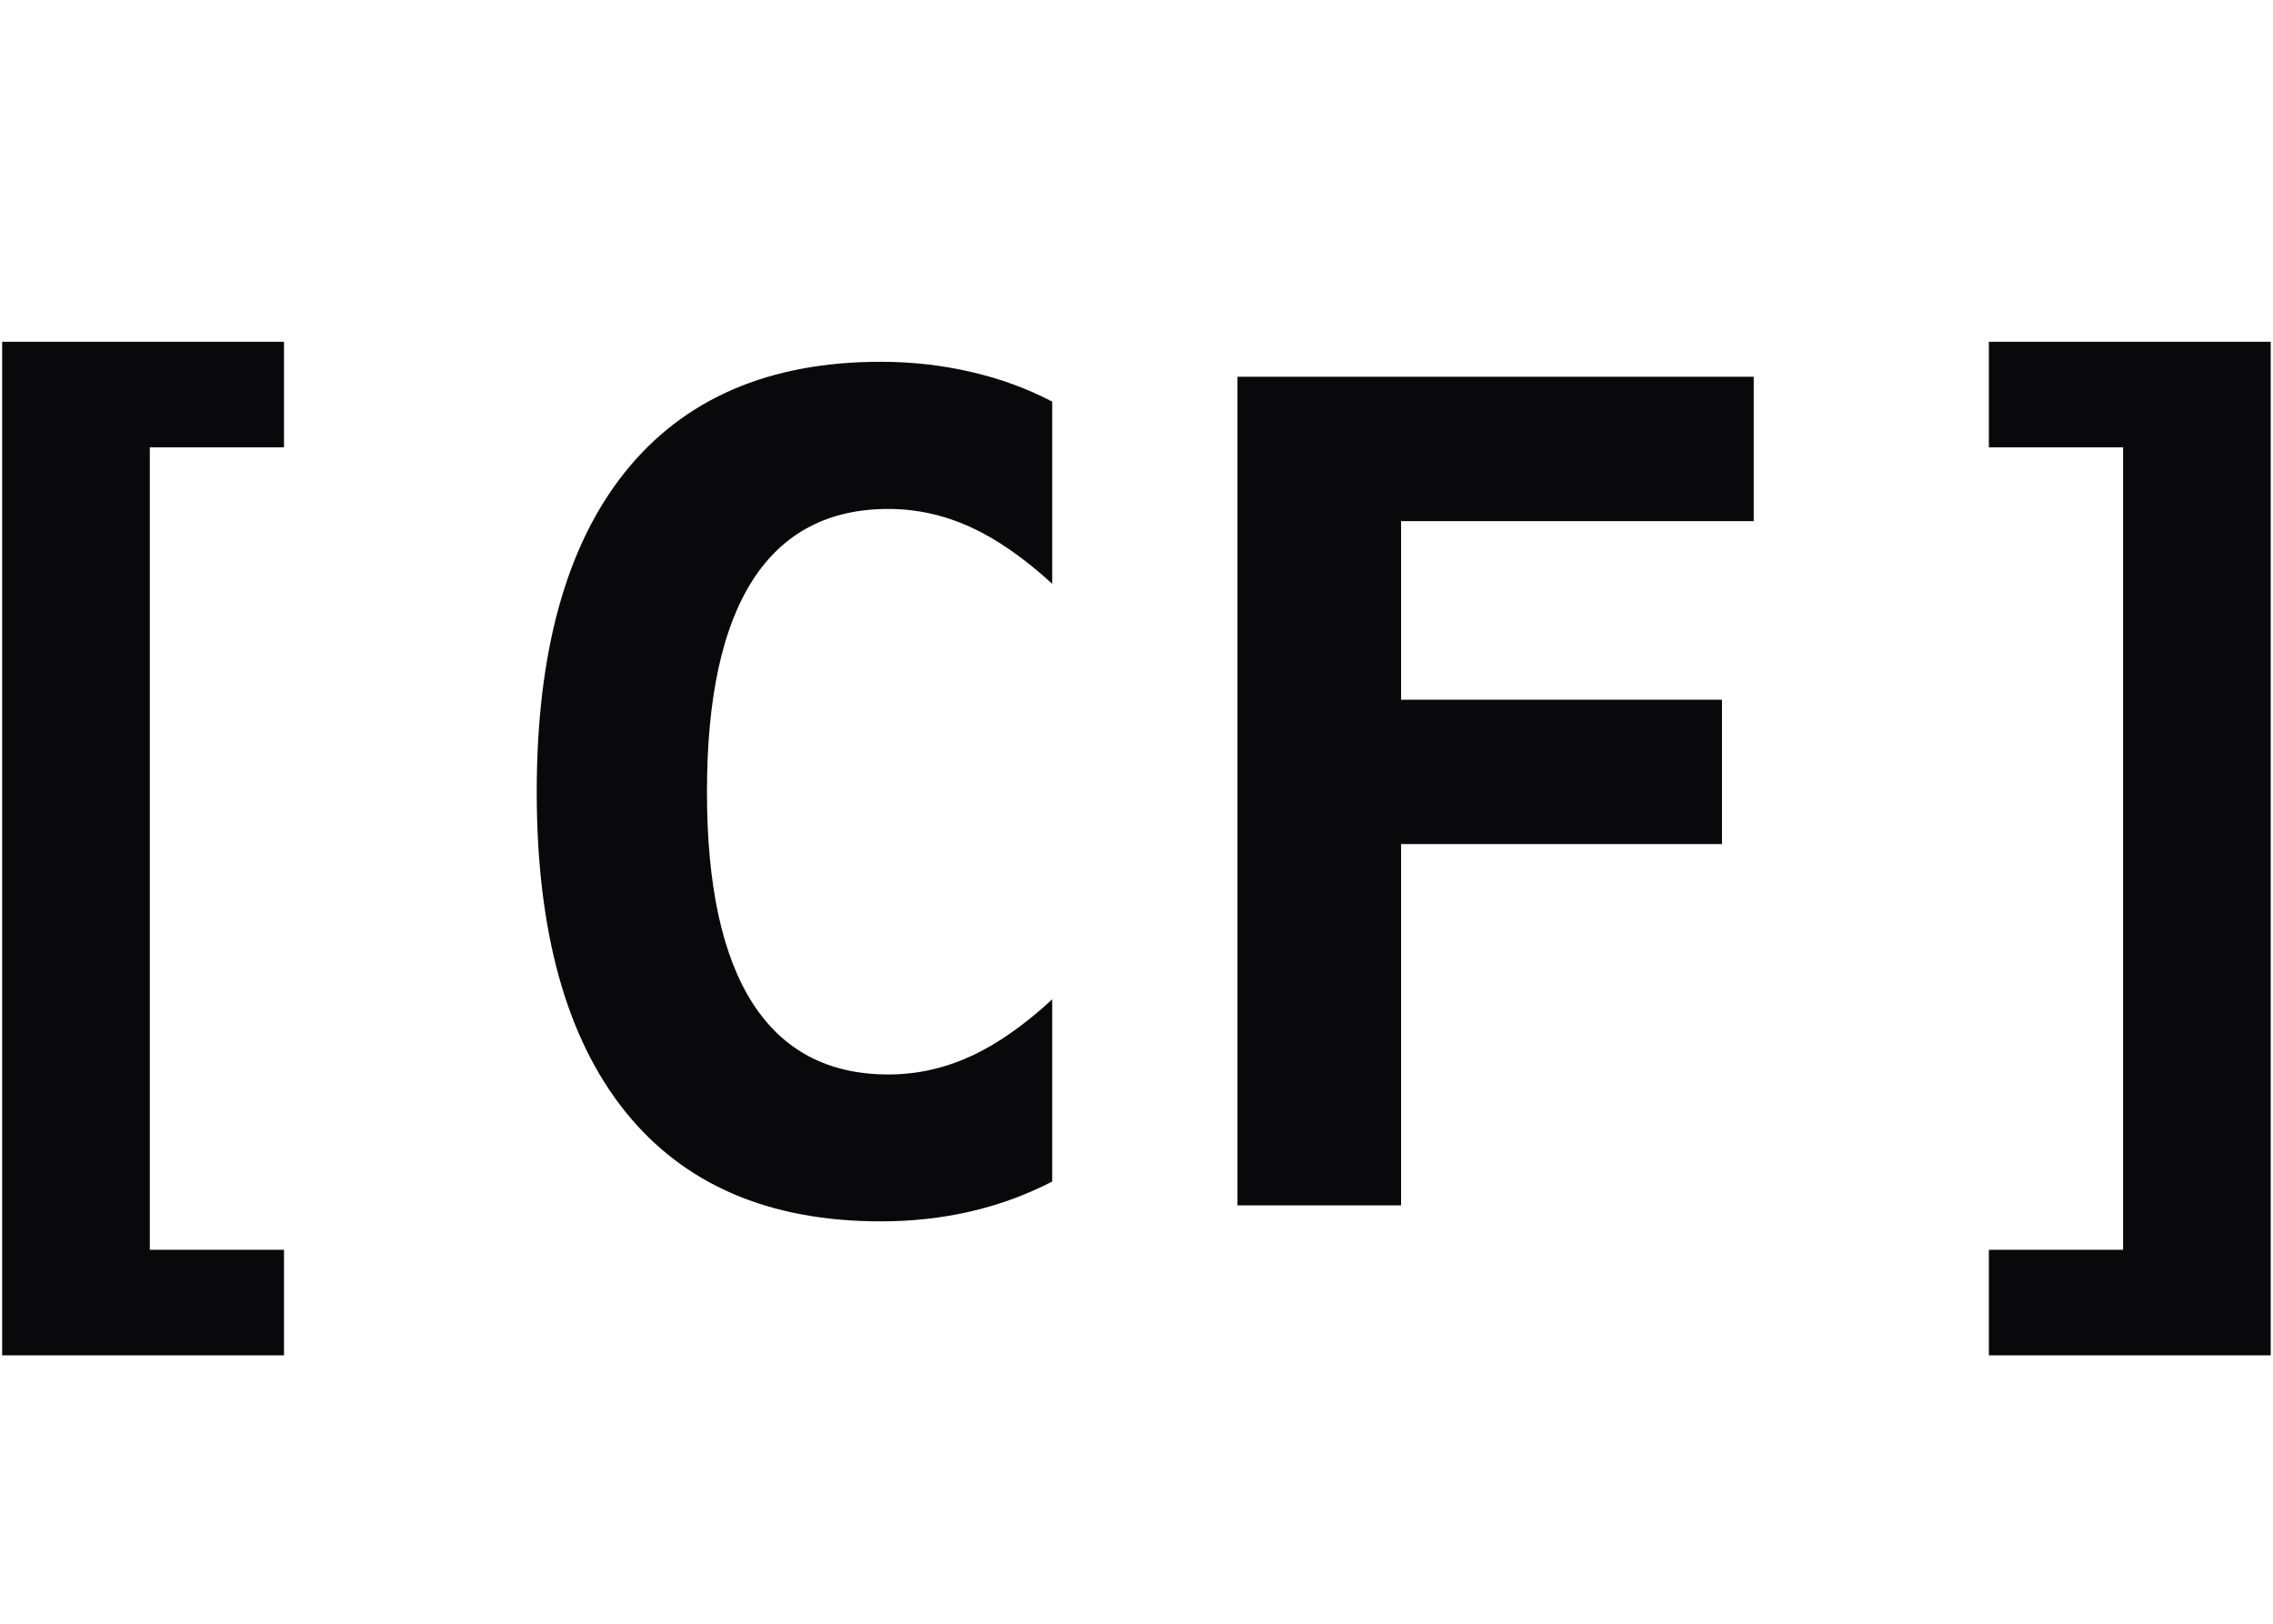
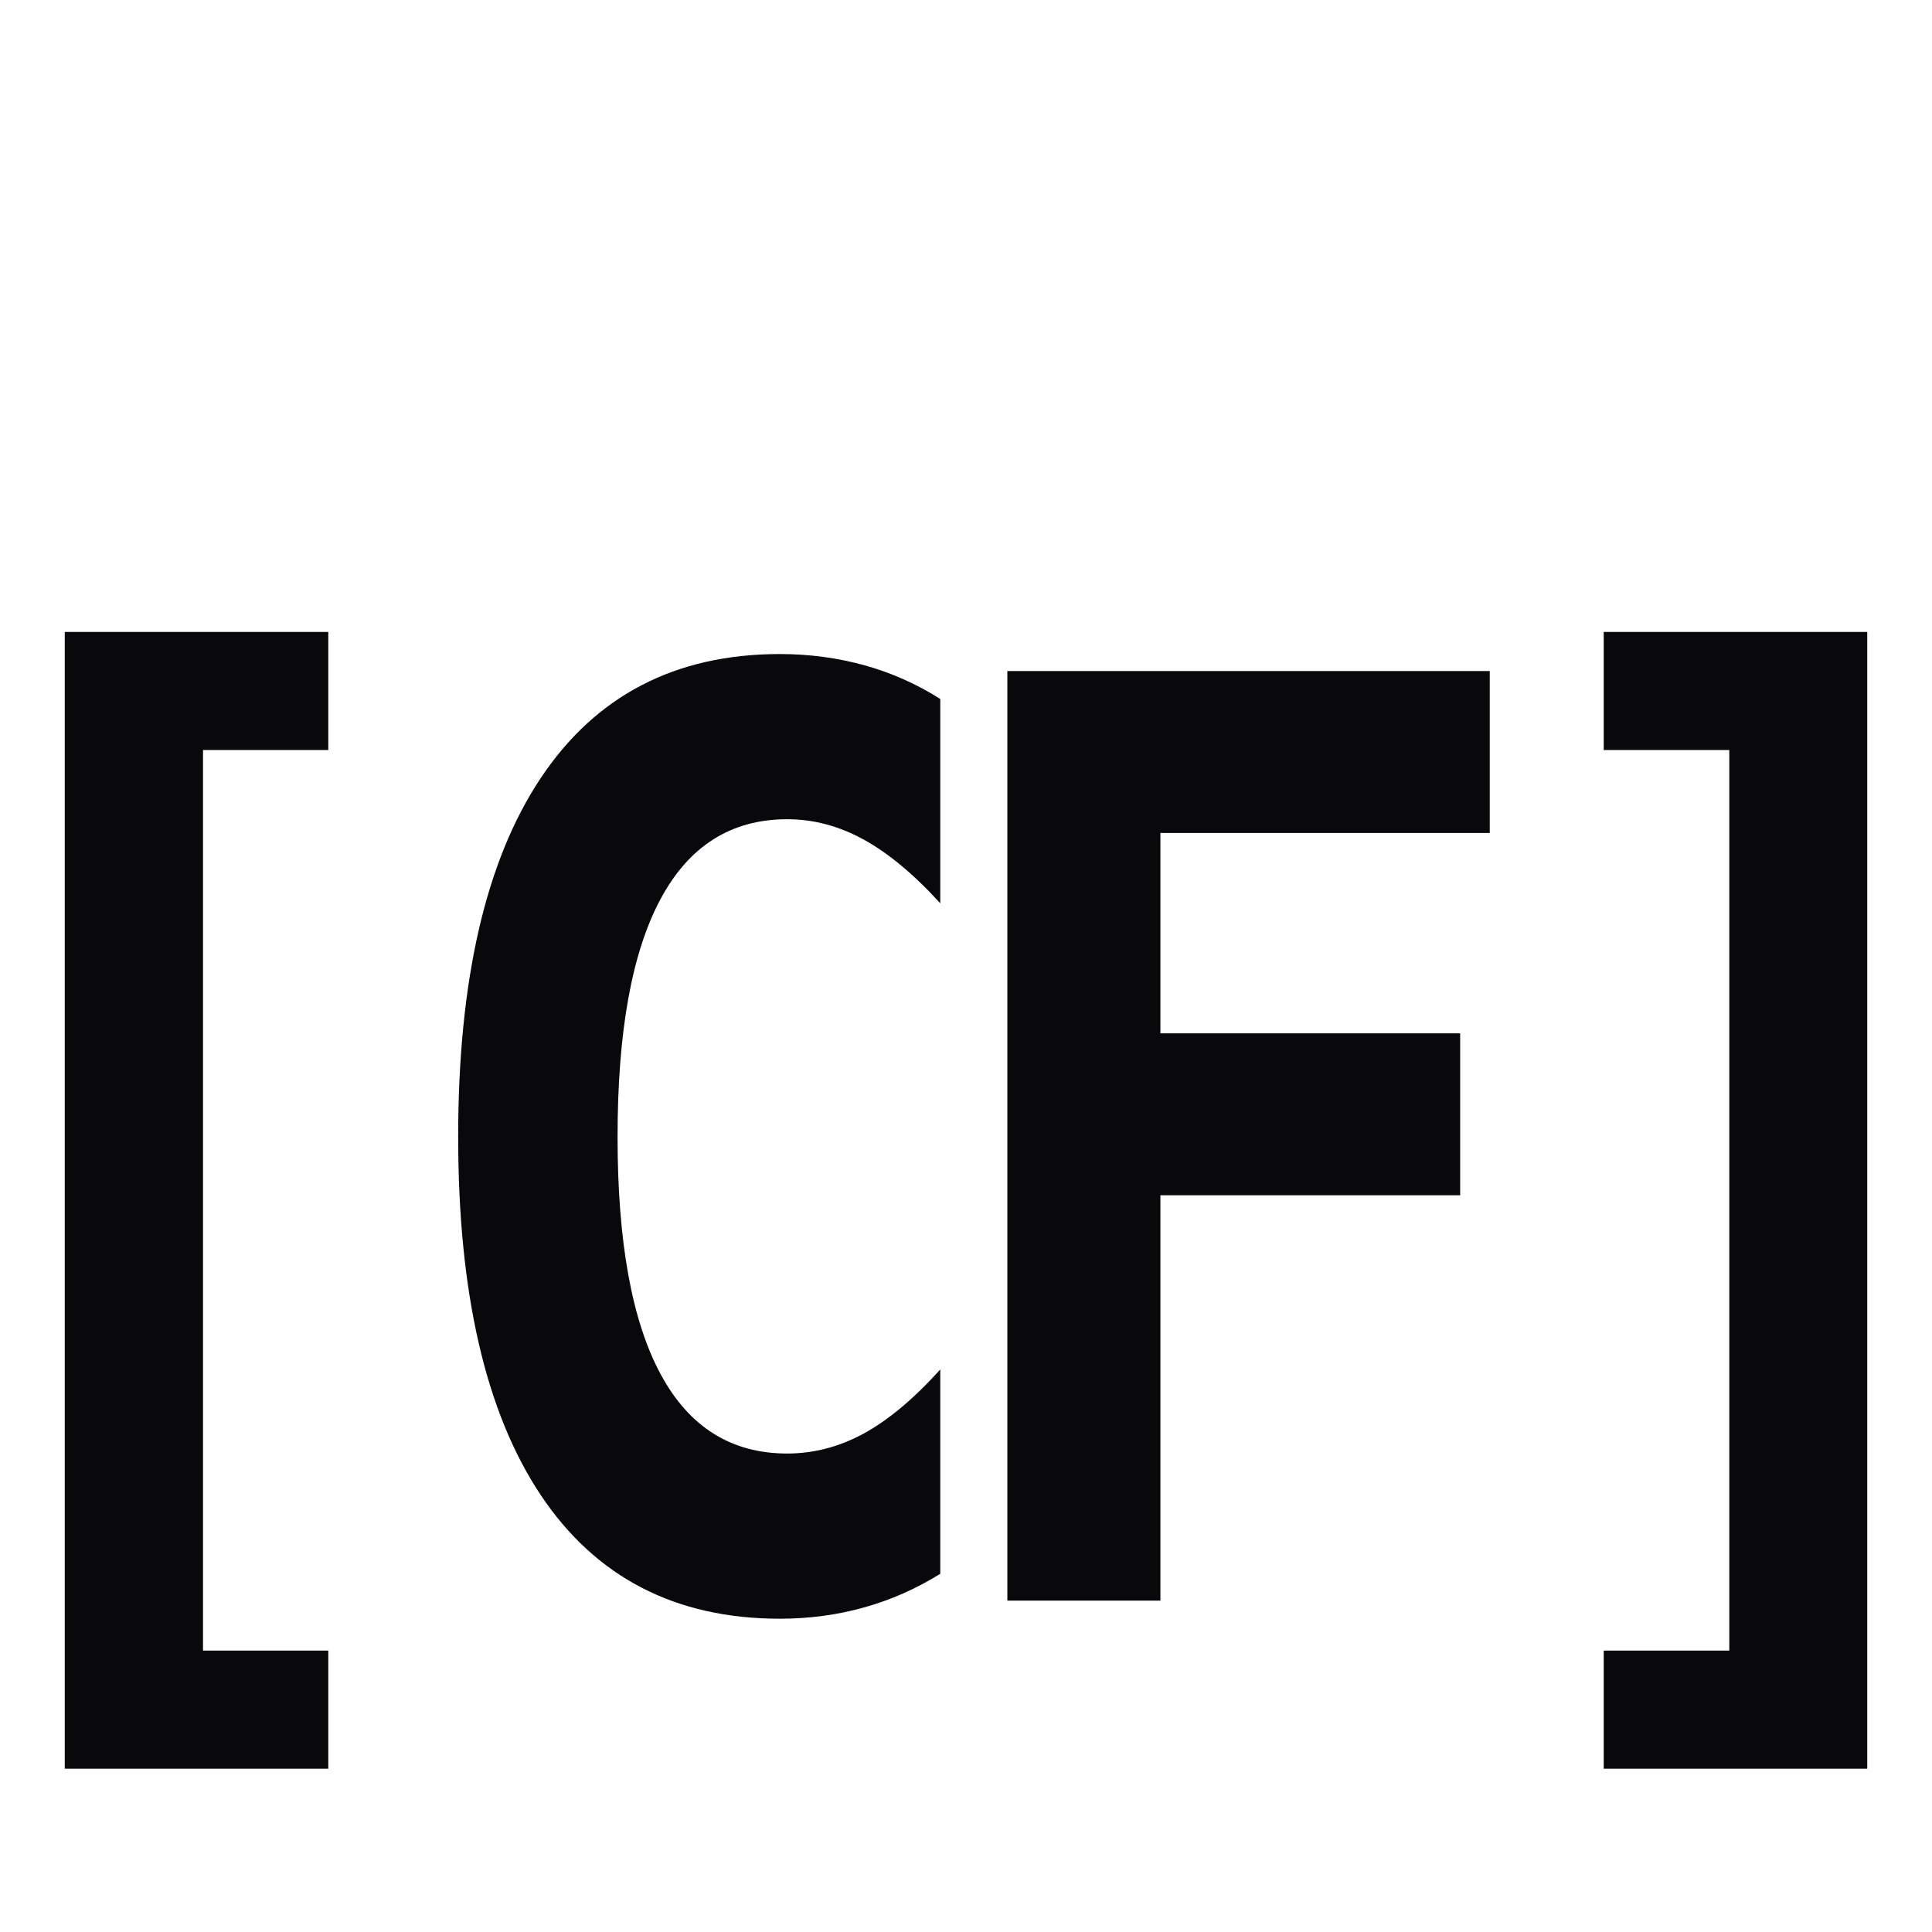
- <svg xmlns="http://www.w3.org/2000/svg" width="140" height="100" viewBox="0 0 140 100">
+ <svg xmlns="http://www.w3.org/2000/svg" width="100" height="100" viewBox="0 0 100 100">
  <style>
    .text {
      font-family: "SF Mono", "Menlo", "Consolas", "Monaco", monospace;
-       font-size: 70px;
-       font-weight: 700;
+       font-size: 55px;
+       font-weight: 600;
      fill: #09090b;
+       letter-spacing: -0.1em;
+       transform: scale(1, 1.2);
+       transform-origin: center;
    }
  </style>
-   <text x="50%" y="50%" dominant-baseline="central" text-anchor="middle" class="text">[CF]</text>
+   <text x="50" y="50" dominant-baseline="central" text-anchor="middle" class="text">[CF]</text>
</svg>
